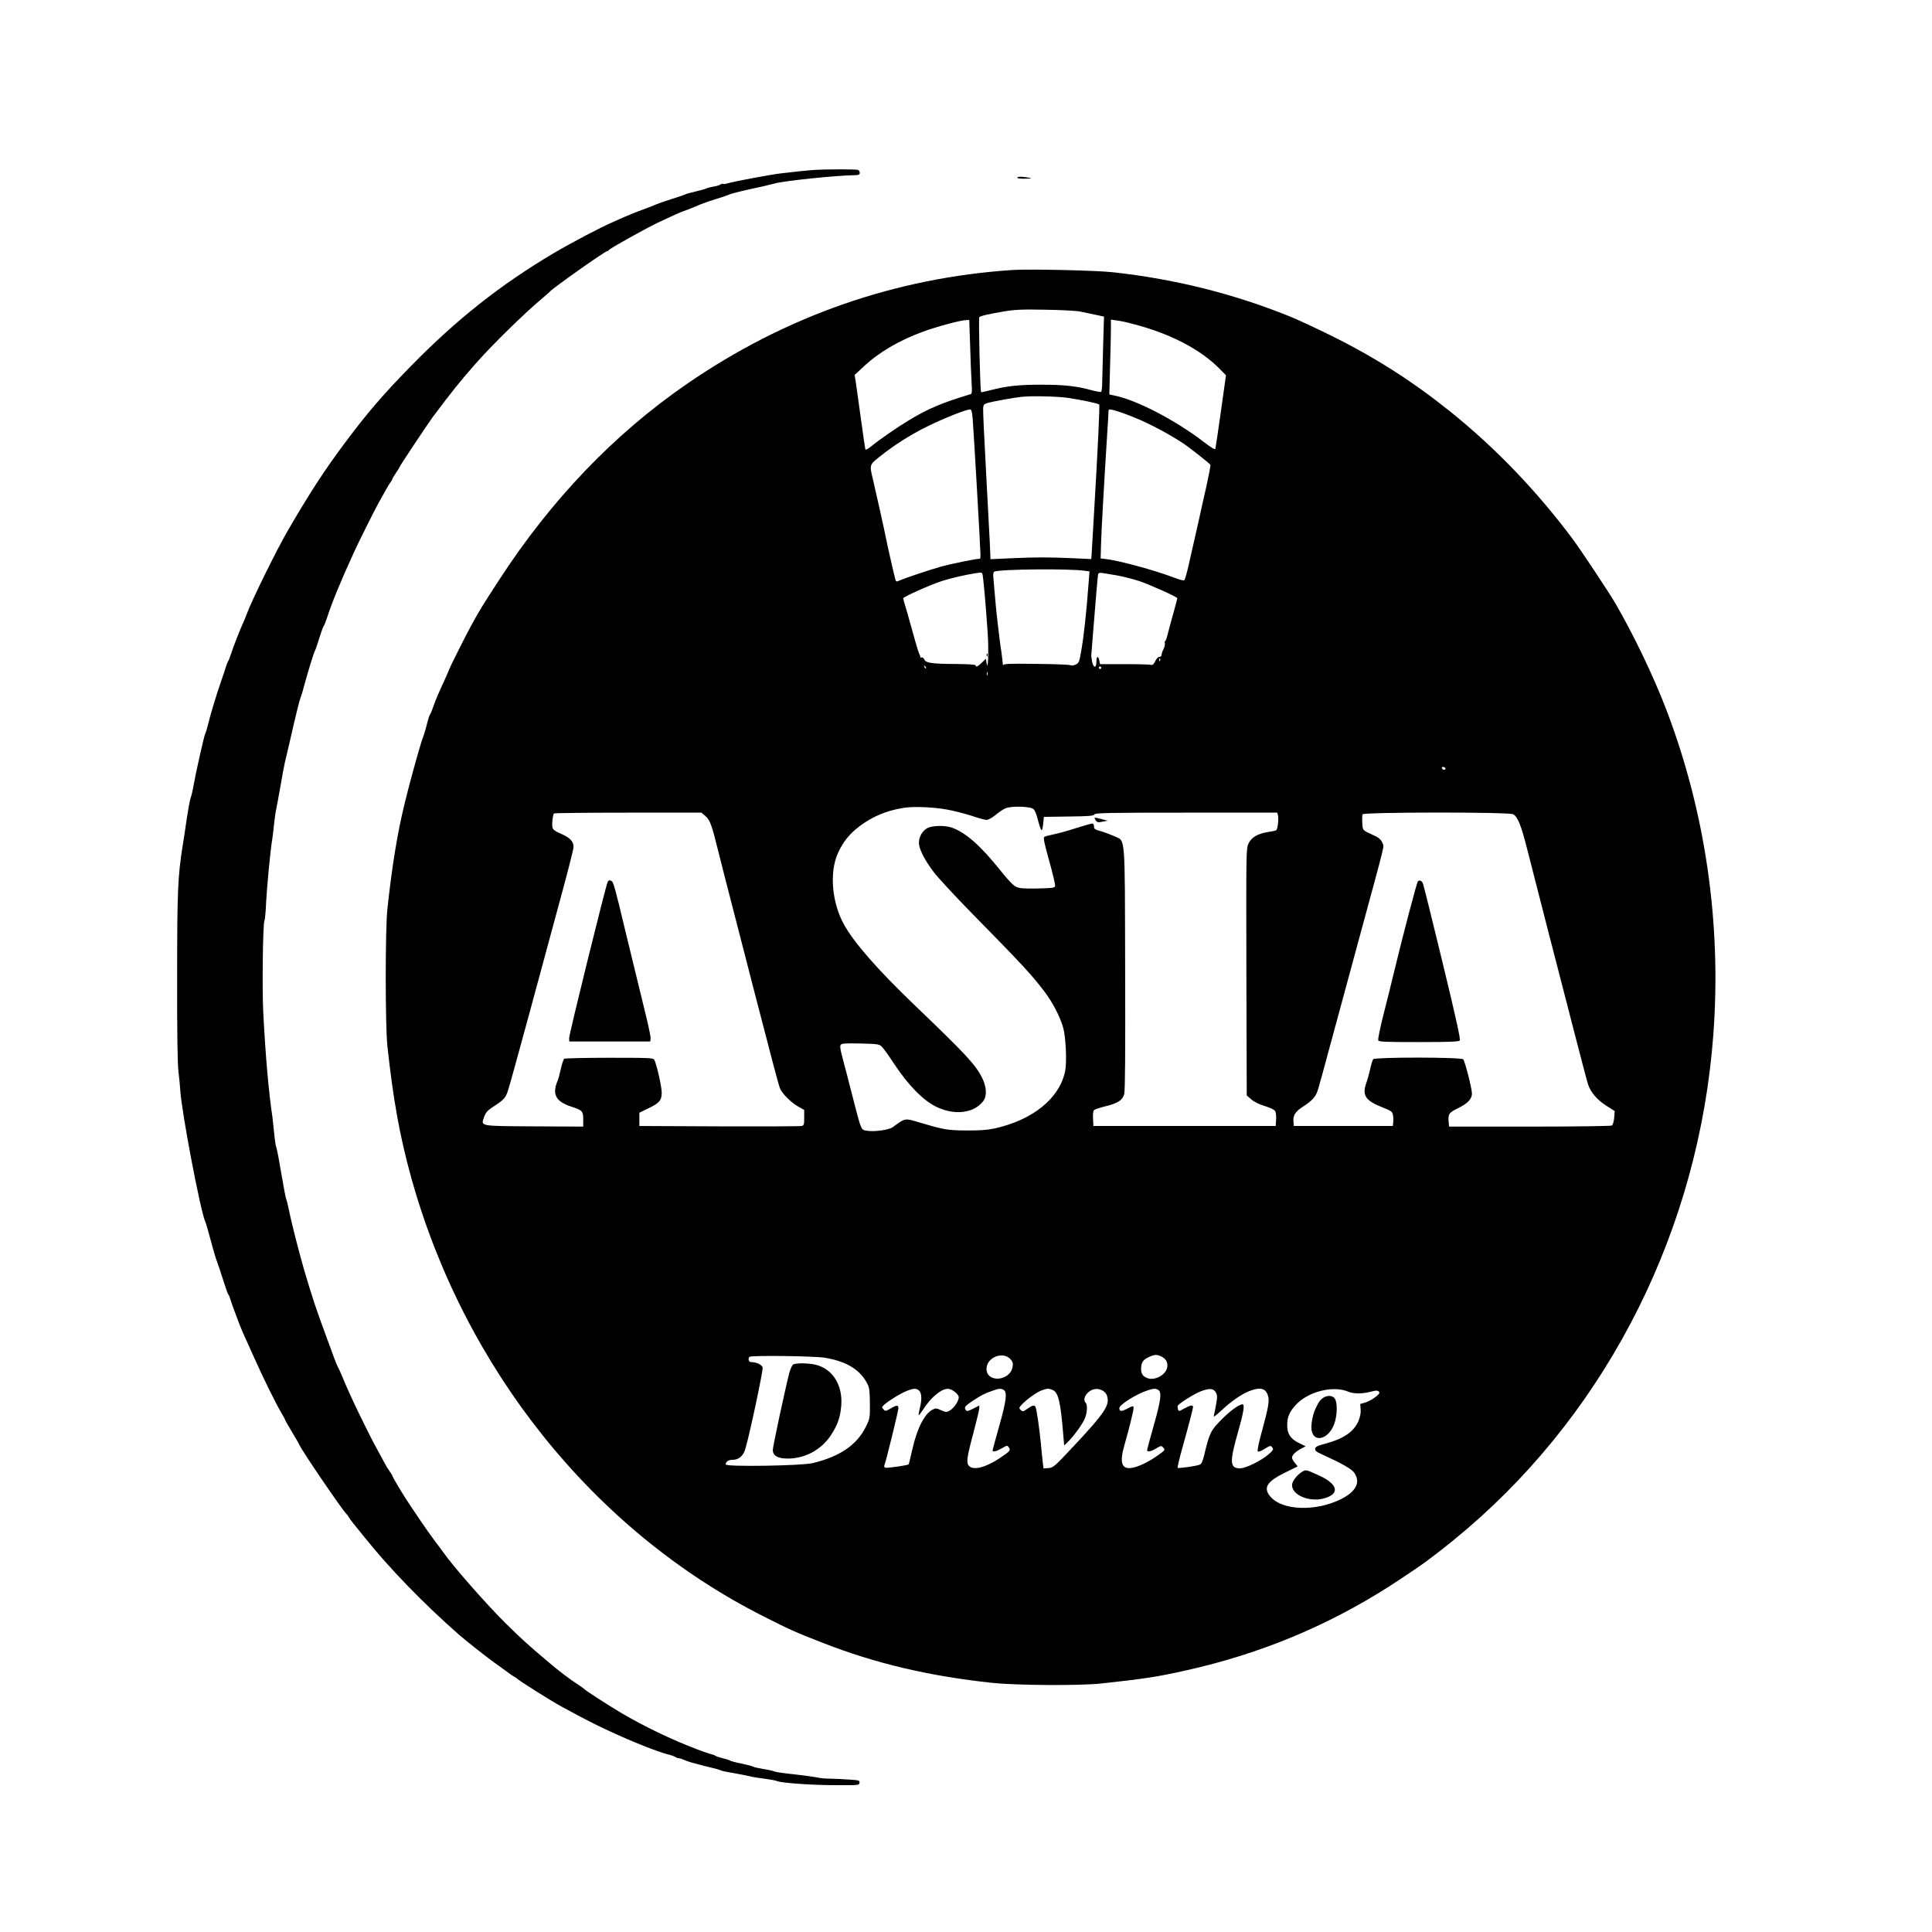
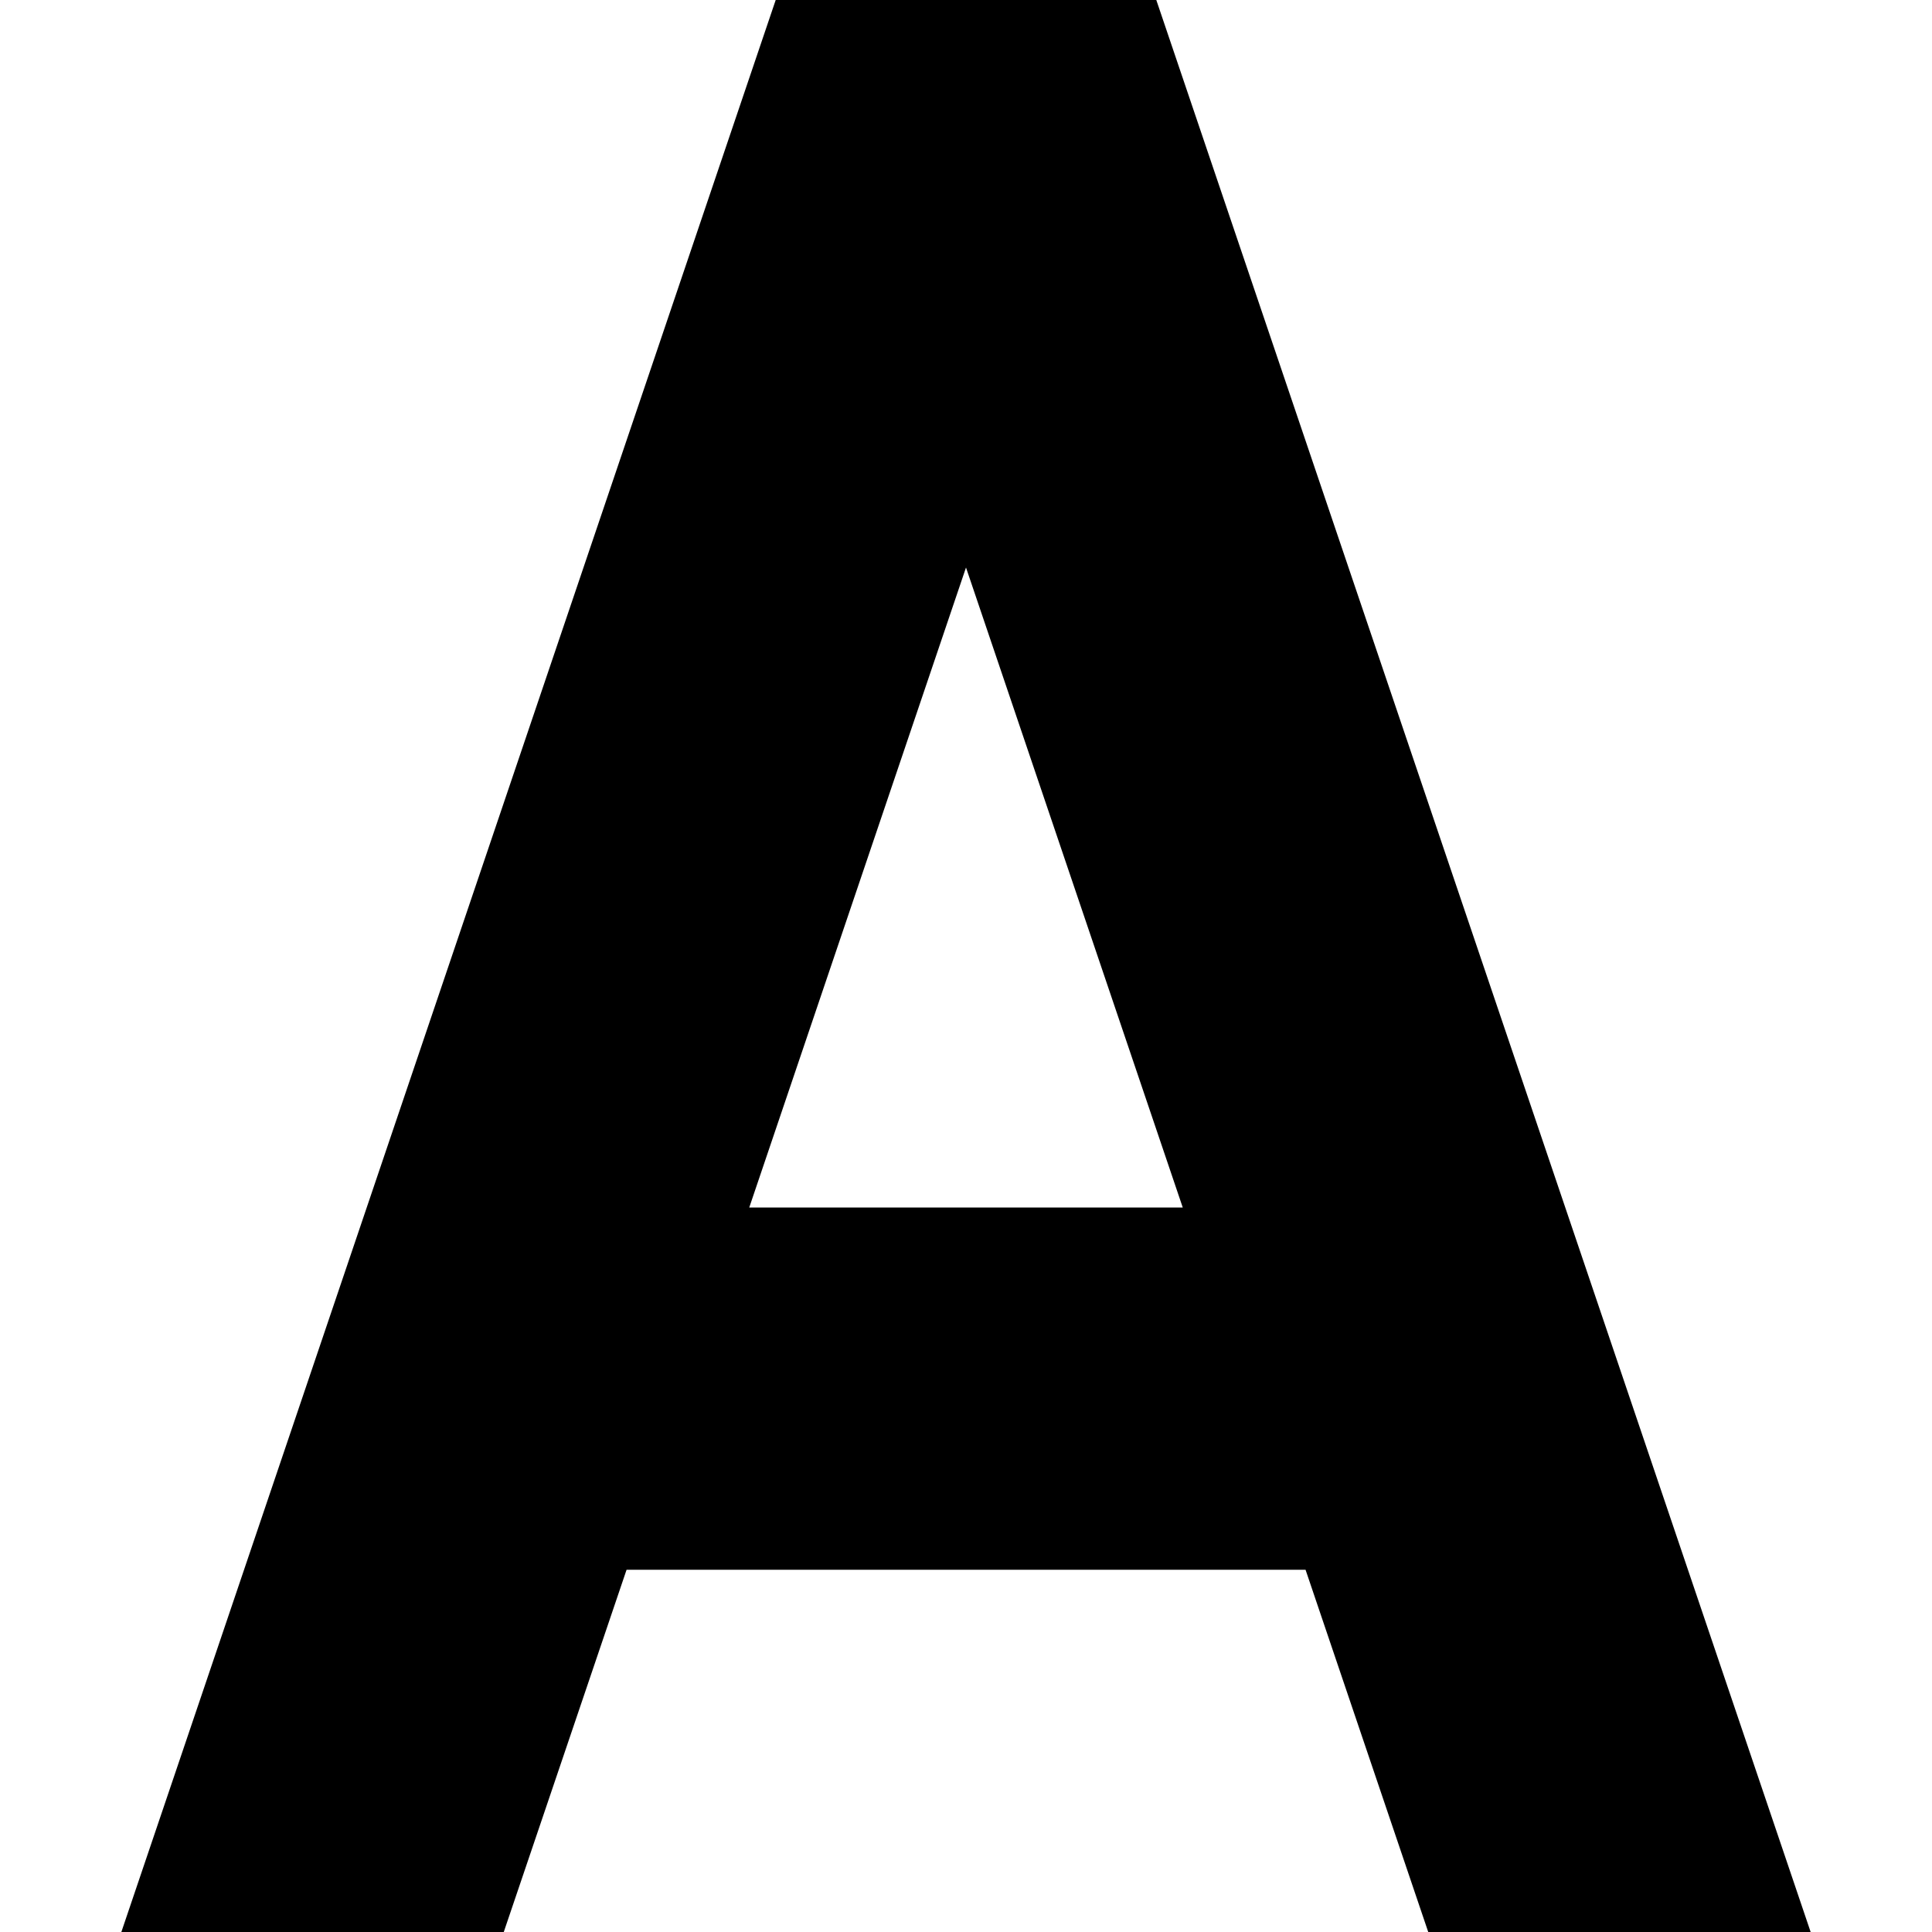
- <svg xmlns="http://www.w3.org/2000/svg" version="1.0" width="1600pt" height="1600pt" viewBox="0 0 1600 1600" preserveAspectRatio="xMidYMid meet">
-   <g transform="translate(0,1600) scale(0.1,-0.1)" fill="#000000" stroke="none">
-     <path d="M6750 14593 c-47 -2 -176 -16 -285 -29 -84 -10 -395 -68 -442 -83 -17 -5 -34 -7 -37 -4 -3 3 -11 1 -18 -4 -7 -6 -33 -14 -58 -18 -24 -4 -51 -11 -60 -16 -8 -4 -49 -15 -90 -25 -41 -9 -79 -20 -85 -24 -5 -3 -57 -21 -115 -39 -58 -18 -113 -38 -124 -43 -10 -5 -60 -25 -110 -43 -50 -18 -118 -45 -151 -60 -33 -15 -76 -34 -95 -42 -110 -48 -337 -167 -495 -260 -444 -263 -809 -552 -1195 -948 -223 -229 -346 -372 -528 -615 -175 -234 -294 -417 -479 -735 -91 -156 -303 -587 -339 -689 -8 -22 -23 -58 -33 -80 -24 -51 -85 -208 -101 -261 -7 -22 -16 -44 -20 -50 -4 -5 -13 -28 -20 -50 -6 -22 -22 -69 -35 -105 -35 -98 -92 -286 -111 -365 -9 -38 -20 -74 -24 -80 -8 -10 -80 -330 -100 -445 -6 -36 -16 -74 -20 -85 -8 -18 -27 -126 -45 -255 -3 -25 -13 -85 -21 -135 -42 -262 -47 -388 -47 -1100 -1 -457 3 -720 11 -780 6 -49 13 -119 15 -155 11 -180 167 -999 206 -1085 6 -11 26 -83 47 -160 20 -77 43 -153 50 -170 7 -16 30 -84 50 -150 21 -66 41 -122 44 -125 4 -3 11 -16 14 -30 13 -43 87 -243 107 -285 10 -22 51 -112 90 -200 74 -167 179 -380 229 -466 17 -27 30 -52 30 -55 0 -4 26 -49 58 -103 32 -53 61 -103 64 -111 18 -44 358 -544 389 -570 3 -3 10 -12 15 -21 5 -9 23 -34 40 -55 18 -22 59 -73 93 -115 204 -255 481 -542 781 -806 54 -47 215 -175 283 -224 26 -19 74 -53 105 -76 31 -24 64 -46 72 -50 8 -3 17 -9 20 -13 14 -16 277 -182 370 -233 209 -113 261 -140 390 -200 197 -92 399 -172 495 -197 28 -7 54 -17 59 -21 6 -5 16 -9 24 -9 8 0 28 -6 45 -14 18 -8 59 -22 92 -30 33 -9 67 -18 75 -20 8 -2 38 -9 65 -16 28 -6 59 -15 70 -20 11 -5 34 -11 50 -13 55 -9 190 -35 215 -42 14 -3 61 -11 105 -16 44 -6 89 -14 100 -19 37 -16 288 -34 485 -34 191 -1 195 -1 198 20 3 20 -3 21 -95 27 -54 4 -124 7 -155 7 -32 0 -77 4 -100 10 -24 5 -110 17 -192 26 -82 8 -156 19 -165 24 -9 5 -50 14 -91 20 -41 7 -79 16 -85 20 -5 4 -48 15 -95 25 -47 9 -89 21 -95 25 -5 4 -32 13 -60 19 -27 7 -54 16 -60 20 -5 5 -23 11 -40 15 -16 4 -66 21 -110 38 -213 81 -445 192 -640 308 -97 58 -287 180 -295 191 -3 3 -21 17 -41 30 -89 58 -162 114 -259 196 -160 135 -217 186 -349 316 -162 160 -444 481 -521 593 -8 12 -40 55 -71 95 -30 41 -79 110 -109 154 -30 44 -75 112 -101 150 -50 74 -139 223 -139 232 0 3 -10 19 -22 36 -13 18 -32 50 -44 72 -11 22 -36 67 -54 100 -81 146 -227 448 -285 590 -21 50 -41 95 -45 100 -4 6 -20 44 -35 85 -15 41 -40 111 -57 155 -89 240 -118 328 -190 570 -40 139 -103 383 -123 485 -10 47 -21 92 -25 100 -4 8 -22 103 -40 210 -18 107 -36 204 -41 215 -5 11 -14 67 -19 125 -6 58 -12 116 -14 130 -31 203 -58 515 -76 870 -10 195 -3 738 10 755 4 6 11 75 14 155 7 131 36 438 50 515 3 17 10 73 15 125 6 52 13 106 17 120 3 14 19 99 35 190 15 91 33 183 38 205 6 22 23 99 40 170 50 221 82 349 91 370 5 11 19 56 30 100 30 111 81 278 90 290 4 6 19 51 34 100 16 50 32 95 37 101 5 6 17 37 28 70 44 134 105 283 224 544 33 73 157 321 194 390 66 119 87 156 104 182 11 14 19 29 19 33 0 3 14 26 30 50 17 24 30 46 30 49 0 7 236 361 273 411 161 215 228 299 362 450 127 145 394 407 535 525 36 30 69 60 75 66 32 35 456 334 473 334 6 0 12 4 14 9 4 11 305 179 406 227 122 58 186 86 212 95 14 4 59 22 100 39 41 18 95 38 120 46 67 20 142 45 165 55 20 9 142 38 270 65 39 9 85 20 103 25 65 20 500 66 655 68 39 1 47 4 47 20 0 10 -6 21 -14 24 -14 6 -262 6 -356 0z" />
-     <path d="M8425 14530 c-4 -6 16 -10 56 -10 73 0 74 5 2 14 -32 4 -54 3 -58 -4z" />
-     <path d="M8385 13764 c-975 -65 -1883 -383 -2697 -944 -603 -415 -1124 -960 -1554 -1622 -153 -236 -153 -236 -232 -379 -39 -70 -182 -356 -182 -362 0 -3 -16 -40 -36 -84 -61 -133 -71 -156 -95 -223 -12 -36 -26 -67 -29 -70 -4 -3 -14 -36 -24 -75 -9 -38 -26 -94 -37 -123 -24 -65 -106 -363 -147 -532 -61 -248 -106 -525 -144 -880 -18 -171 -18 -958 0 -1130 47 -440 102 -746 196 -1087 440 -1588 1513 -2928 2915 -3637 219 -111 265 -132 491 -220 439 -172 884 -277 1410 -333 202 -21 724 -24 900 -5 359 39 469 56 700 108 608 135 1164 364 1683 695 123 79 293 194 332 226 6 4 48 37 95 72 47 36 146 117 220 180 1182 1013 1920 2493 2039 4091 69 925 -67 1855 -394 2705 -104 270 -268 612 -417 868 -51 88 -286 442 -353 532 -298 400 -643 758 -1015 1057 -317 254 -628 452 -995 633 -126 62 -277 132 -335 155 -463 187 -949 309 -1460 365 -139 16 -694 28 -835 19z m560 -344 c28 -6 83 -18 124 -26 l74 -16 -7 -231 c-3 -128 -7 -267 -8 -310 0 -43 -4 -80 -9 -82 -4 -3 -41 3 -81 14 -125 34 -227 45 -408 45 -185 1 -298 -11 -425 -45 -43 -11 -79 -19 -80 -17 -8 8 -22 614 -15 621 10 11 70 25 205 48 91 15 150 18 345 14 129 -2 258 -9 285 -15z m-911 -277 c3 -115 9 -252 12 -305 5 -78 4 -98 -7 -102 -240 -72 -357 -122 -519 -221 -97 -59 -232 -152 -307 -213 -31 -24 -44 -30 -47 -21 -2 8 -19 120 -36 249 -18 129 -37 264 -42 300 l-10 65 72 67 c127 120 296 219 496 292 108 40 312 95 355 95 l26 1 7 -207z m1342 176 c310 -79 563 -210 723 -372 l54 -55 -42 -299 c-23 -164 -44 -304 -46 -311 -3 -7 -36 12 -89 53 -243 187 -569 356 -755 391 l-34 7 6 231 c4 127 7 266 7 310 l0 79 49 -7 c27 -3 84 -15 127 -27z m-531 -614 c112 -17 246 -45 258 -55 6 -5 -11 -362 -43 -905 -6 -93 -13 -216 -16 -273 l-6 -102 -151 7 c-206 9 -302 9 -508 0 l-176 -8 -6 138 c-4 76 -19 349 -32 608 -14 258 -25 485 -23 504 3 33 6 36 53 48 47 12 192 38 260 46 79 10 300 5 390 -8z m-790 -167 c8 -98 65 -1083 65 -1132 0 -22 -2 -37 -5 -34 -7 6 -251 -43 -334 -68 -94 -27 -284 -91 -323 -108 -34 -15 -37 -15 -42 2 -7 21 -64 271 -76 332 -13 68 -88 404 -110 497 -30 123 -30 123 50 187 122 98 256 184 403 256 138 68 315 138 349 139 13 1 17 -13 23 -71z m1285 26 c145 -54 306 -137 455 -233 44 -28 222 -168 229 -180 3 -4 -13 -86 -34 -182 -22 -95 -49 -217 -60 -269 -22 -96 -36 -160 -85 -375 -15 -66 -31 -124 -36 -129 -5 -6 -36 1 -76 17 -171 65 -471 147 -588 159 l-30 3 3 110 c2 100 27 539 52 934 6 85 10 163 10 174 0 17 5 19 32 13 18 -4 76 -22 128 -42z m-356 -1291 l39 -5 -7 -87 c-18 -250 -41 -457 -63 -579 -14 -82 -19 -94 -43 -105 -17 -9 -35 -11 -49 -5 -12 4 -141 9 -287 10 -229 3 -264 1 -266 -12 -1 -8 -4 17 -8 55 -4 39 -10 81 -13 95 -2 14 -7 52 -11 85 -4 33 -11 94 -16 135 -8 63 -21 203 -34 363 -2 23 1 40 8 43 53 21 626 26 750 7z m-849 -23 c7 -11 28 -248 45 -497 9 -149 3 -323 -10 -243 l-5 35 -33 -32 c-34 -33 -52 -41 -52 -23 0 6 -58 10 -152 11 -211 1 -260 8 -273 37 -5 12 -15 20 -22 17 -7 -2 -12 -1 -11 3 1 4 -3 16 -9 27 -6 11 -32 97 -57 190 -26 94 -54 191 -62 217 -8 26 -14 50 -14 53 0 12 225 113 320 143 82 26 186 50 280 65 45 7 49 7 55 -3z m1114 -15 c51 -9 134 -30 185 -47 90 -30 316 -132 316 -142 0 -4 -15 -61 -34 -129 -19 -67 -40 -146 -47 -174 -7 -29 -16 -53 -20 -53 -4 0 -5 -8 -2 -18 2 -10 -3 -31 -11 -47 -9 -17 -16 -38 -16 -47 0 -11 -8 -18 -18 -18 -11 0 -25 -14 -35 -36 -12 -25 -22 -34 -33 -30 -9 3 -108 6 -220 6 l-204 0 -6 30 c-9 43 -24 37 -24 -10 0 -56 -26 -54 -36 3 -4 23 -7 44 -7 47 1 3 6 70 12 150 27 337 42 516 46 527 3 8 15 11 32 8 15 -2 70 -11 122 -20z m358 -707 c-3 -8 -6 -5 -6 6 -1 11 2 17 5 13 3 -3 4 -12 1 -19z m-1939 -63 c-3 -3 -9 2 -12 12 -6 14 -5 15 5 6 7 -7 10 -15 7 -18z m1452 5 c0 -5 -4 -10 -10 -10 -5 0 -10 5 -10 10 0 6 5 10 10 10 6 0 10 -4 10 -10z m-943 -62 c-3 -7 -5 -2 -5 12 0 14 2 19 5 13 2 -7 2 -19 0 -25z m3794 -773 c-1 -15 -24 -12 -29 3 -3 9 2 13 12 10 10 -1 17 -7 17 -13z m-4081 -349 c58 -13 140 -36 181 -50 42 -14 86 -26 100 -26 14 0 46 18 74 41 28 23 64 48 82 55 34 15 132 18 198 6 43 -8 47 -14 80 -136 9 -32 19 -55 23 -51 4 3 9 30 12 58 l5 52 205 3 c168 2 206 5 213 17 7 13 107 15 761 15 l754 0 6 -24 c7 -29 -3 -114 -15 -122 -5 -3 -37 -10 -71 -15 -84 -14 -133 -43 -158 -94 -20 -41 -20 -57 -18 -1065 l3 -1022 37 -32 c22 -20 67 -42 113 -56 46 -14 80 -31 86 -42 6 -10 9 -42 7 -71 l-3 -52 -755 0 -755 0 -3 61 c-2 41 1 64 10 72 7 5 50 20 96 31 100 25 138 49 152 99 8 26 10 344 8 1037 -3 1143 4 1056 -90 1100 -29 13 -79 32 -110 41 -50 13 -58 19 -58 40 0 14 -6 24 -14 24 -8 0 -70 -18 -138 -39 -67 -22 -151 -45 -184 -51 -34 -7 -67 -16 -75 -20 -10 -7 -3 -46 40 -199 29 -104 51 -198 49 -208 -3 -16 -17 -18 -146 -21 -116 -2 -149 1 -177 14 -23 10 -70 59 -132 138 -162 202 -285 311 -400 352 -57 20 -161 18 -203 -4 -41 -22 -70 -72 -70 -122 0 -49 46 -140 121 -240 35 -47 181 -204 324 -350 405 -412 488 -501 597 -645 67 -89 129 -208 154 -300 21 -78 30 -284 15 -356 -47 -226 -268 -405 -587 -475 -57 -12 -122 -17 -229 -16 -157 1 -188 6 -389 66 -126 37 -117 39 -223 -39 -29 -22 -151 -39 -208 -30 -56 8 -49 -9 -126 290 -32 127 -70 271 -83 320 -18 67 -21 93 -13 103 8 11 45 13 163 10 135 -3 154 -5 174 -23 13 -11 61 -78 108 -150 115 -173 236 -297 344 -350 153 -75 316 -55 392 48 31 42 27 117 -12 194 -55 108 -135 194 -562 603 -301 289 -494 509 -579 661 -102 182 -124 435 -51 595 42 92 93 156 175 219 111 84 226 132 370 155 96 15 286 4 405 -24z m-2047 -45 c37 -33 52 -74 103 -281 18 -74 78 -308 133 -520 55 -212 131 -509 170 -660 131 -508 199 -765 210 -792 17 -43 91 -118 148 -150 l53 -30 0 -64 c0 -58 -2 -64 -22 -69 -13 -3 -320 -4 -683 -3 l-660 3 0 55 0 55 74 36 c92 44 111 66 111 131 0 49 -42 234 -61 270 -9 17 -32 18 -372 18 -199 0 -367 -4 -374 -8 -6 -4 -19 -41 -28 -82 -9 -41 -21 -86 -27 -100 -48 -113 -16 -173 117 -216 88 -29 95 -36 95 -104 l0 -60 -406 2 c-462 3 -442 -1 -414 80 12 33 27 51 65 76 100 65 112 78 133 144 12 35 91 324 178 643 86 319 203 751 260 960 57 209 104 394 104 411 0 46 -31 78 -104 109 -53 23 -66 33 -71 55 -6 26 2 94 12 113 2 4 278 7 613 7 l609 0 34 -29z m6687 16 c39 -19 67 -90 120 -299 27 -106 67 -263 89 -348 22 -85 63 -245 91 -355 28 -110 62 -240 75 -290 13 -49 71 -274 129 -500 58 -225 111 -427 118 -447 23 -66 74 -126 149 -174 l71 -45 -4 -56 c-3 -32 -11 -59 -19 -64 -8 -5 -307 -9 -681 -9 l-667 0 -3 28 c-8 74 -1 87 74 123 82 40 118 77 118 123 0 40 -57 265 -72 283 -15 19 -731 19 -746 1 -5 -7 -17 -44 -25 -83 -9 -38 -23 -90 -32 -114 -36 -102 -7 -146 132 -201 76 -30 83 -35 89 -65 3 -17 4 -45 2 -61 l-3 -29 -410 0 -410 0 -3 34 c-5 51 13 83 71 121 92 60 116 88 136 160 11 36 47 169 81 295 34 127 149 550 255 940 228 839 207 757 195 791 -13 33 -31 48 -90 74 -76 35 -75 33 -78 95 -2 32 -1 64 2 71 7 19 1207 20 1246 1z m-4161 -4514 c18 -21 22 -34 17 -61 -19 -121 -216 -137 -216 -18 0 95 137 149 199 79z m1251 22 c38 -20 53 -49 46 -90 -12 -60 -96 -108 -158 -90 -41 13 -58 36 -58 77 0 54 15 76 63 99 51 23 69 23 107 4z m-2790 -9 c186 -31 300 -103 358 -226 12 -26 16 -66 16 -155 1 -117 0 -122 -33 -190 -74 -151 -214 -247 -441 -302 -93 -22 -720 -32 -720 -11 0 23 22 38 54 38 54 0 92 32 109 92 39 134 148 652 143 673 -6 23 -53 45 -98 45 -18 0 -25 30 -11 43 13 14 535 7 623 -7z m782 -273 c22 -20 24 -77 4 -151 -7 -29 -10 -52 -7 -52 3 0 18 20 34 44 69 110 166 186 219 173 37 -10 78 -46 78 -69 0 -30 -38 -87 -72 -108 -29 -17 -31 -17 -74 1 -39 18 -46 18 -71 5 -67 -34 -129 -157 -168 -331 -15 -66 -28 -121 -30 -122 -5 -8 -181 -33 -193 -28 -9 3 -12 12 -7 23 14 35 115 448 115 469 0 29 -13 29 -65 -2 -41 -23 -43 -24 -59 -6 -15 16 -14 19 7 38 35 32 137 95 187 114 57 23 79 23 102 2z m699 7 c32 -18 24 -88 -36 -300 -30 -107 -55 -198 -55 -202 0 -16 34 -7 77 18 43 25 45 25 58 7 17 -23 10 -31 -76 -89 -113 -75 -213 -102 -251 -67 -28 25 -23 66 32 271 27 103 50 197 50 210 l0 22 -51 -26 c-41 -21 -53 -23 -60 -12 -16 24 -9 33 54 75 74 49 95 60 162 84 59 21 70 22 96 9z m404 0 c50 -19 68 -97 91 -378 l7 -83 29 28 c45 43 119 143 140 191 22 48 26 118 9 135 -32 32 13 101 74 113 42 8 90 -17 102 -53 27 -78 -14 -140 -274 -418 -161 -172 -171 -180 -210 -183 l-41 -3 -6 48 c-3 26 -11 98 -16 158 -13 133 -36 291 -45 305 -10 16 -26 12 -67 -17 -36 -25 -40 -25 -55 -10 -16 16 -15 19 12 48 44 45 121 100 163 115 46 16 54 17 87 4z m876 0 c32 -17 24 -84 -36 -294 -30 -106 -55 -199 -55 -205 0 -18 30 -13 75 14 41 24 43 24 59 6 17 -18 15 -21 -47 -65 -77 -55 -164 -96 -218 -103 -80 -11 -98 46 -59 182 44 154 81 306 78 320 -3 14 -10 12 -51 -10 -51 -27 -67 -26 -67 4 0 28 144 118 235 147 50 16 62 16 86 4z m478 -22 c13 -23 13 -37 3 -95 -6 -37 -15 -79 -19 -93 -5 -20 7 -12 63 40 82 77 168 136 236 162 86 32 129 21 148 -38 15 -44 6 -93 -52 -307 -24 -87 -37 -152 -32 -157 5 -5 29 3 57 21 47 29 50 29 63 12 12 -16 9 -22 -29 -56 -58 -52 -190 -117 -237 -117 -86 0 -89 49 -16 305 45 158 56 225 36 225 -36 0 -136 -80 -219 -174 -47 -55 -61 -88 -98 -245 -13 -55 -23 -75 -38 -81 -30 -12 -176 -32 -182 -26 -3 3 13 73 36 155 58 208 91 334 91 349 0 19 -23 15 -73 -13 -45 -25 -45 -25 -52 -5 -3 11 -4 24 -1 29 13 21 145 103 196 121 70 25 100 22 119 -12z m1096 7 c47 -19 114 -19 185 -1 45 12 57 12 68 2 11 -11 6 -19 -28 -46 -22 -18 -60 -38 -83 -45 l-42 -12 3 -45 c3 -31 -4 -62 -18 -97 -38 -87 -123 -146 -265 -184 -74 -20 -91 -28 -93 -44 -2 -17 8 -26 49 -44 177 -81 255 -125 276 -158 53 -80 11 -157 -119 -220 -206 -99 -473 -90 -573 20 -67 75 -38 127 116 203 l106 52 -23 28 c-13 15 -24 35 -24 45 0 21 33 52 79 76 l34 17 -54 27 c-71 34 -99 76 -99 148 0 68 18 110 71 168 102 111 309 163 434 110z" />
-     <path d="M8171 10574 c0 -11 3 -14 6 -6 3 7 2 16 -1 19 -3 4 -6 -2 -5 -13z" />
-     <path d="M9072 9210 c14 -22 20 -23 68 -13 l33 6 -49 13 c-65 17 -66 17 -52 -6z" />
-     <path d="M5033 8698 c-14 -24 -323 -1273 -320 -1298 l2 -25 335 0 335 0 3 22 c2 11 -13 86 -32 165 -58 239 -144 593 -188 773 -69 291 -88 359 -101 367 -17 11 -25 10 -34 -4z" />
-     <path d="M11743 8702 c-9 -6 -121 -432 -208 -792 -12 -52 -46 -188 -75 -302 -29 -114 -50 -214 -46 -223 5 -13 49 -15 334 -15 262 0 332 3 341 13 8 10 -28 172 -144 653 -85 351 -158 645 -163 653 -11 18 -24 23 -39 13z" />
-     <path d="M6569 4700 c-9 -5 -24 -38 -33 -72 -35 -138 -136 -608 -136 -636 0 -41 31 -65 93 -70 154 -12 307 64 392 198 53 82 74 145 82 240 13 172 -73 306 -217 339 -56 13 -160 14 -181 1z" />
-     <path d="M10965 4428 c-28 -16 -43 -35 -70 -93 -26 -54 -42 -148 -31 -189 24 -97 141 -60 185 60 26 68 29 179 5 212 -17 24 -56 29 -89 10z" />
-     <path d="M10783 3811 c-43 -27 -83 -79 -83 -110 0 -81 137 -141 257 -112 142 35 128 118 -32 191 -111 51 -109 50 -142 31z" />
-   </g>
+ <svg xmlns="http://www.w3.org/2000/svg" width="800px" height="800px" viewBox="0 0 16 16" fill="none">
+   <path fill-rule="evenodd" clip-rule="evenodd" d="M6.424 0H9.576L14.995 16H11.828L10.812 13H5.189L4.172 16H1.005L6.424 0ZM6.205 10H9.795L8 4.7L6.205 10Z" fill="#000000" />
</svg>
